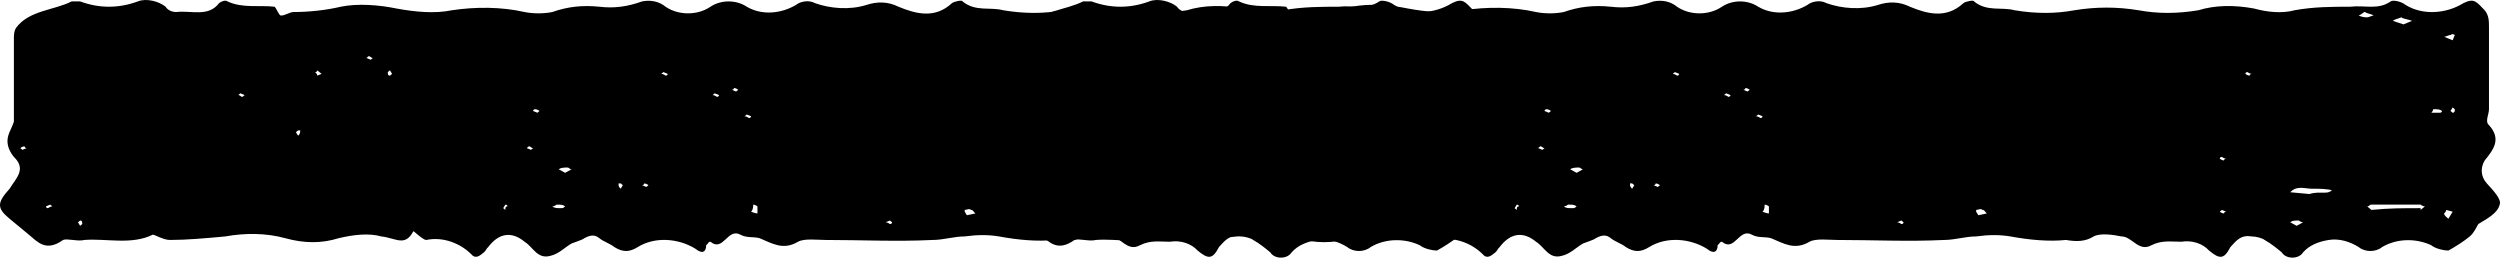
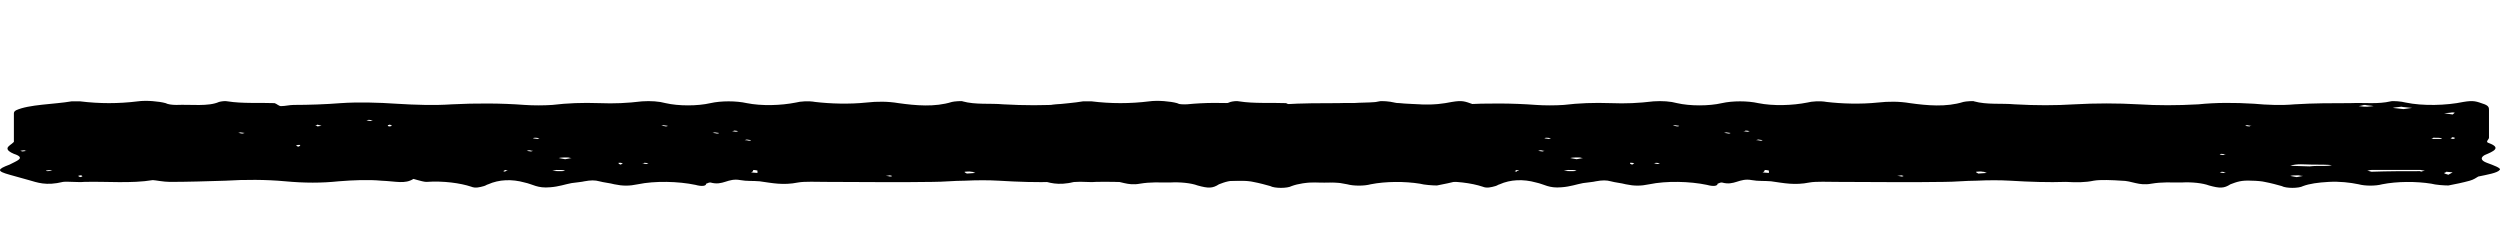
- <svg xmlns="http://www.w3.org/2000/svg" width="786" height="81" viewBox="0 0 786 81" fill="none">
-   <path d="M399.373 79.333C400.045 80.445 401.389 81 402.732 81C404.076 81 405.419 80.445 406.091 79.333C408.106 77.111 410.793 76 414.152 75.445C417.511 74.889 420.87 76 423.557 77.667C425.573 79.333 428.931 79.333 430.947 77.667C435.649 74.889 441.695 74.889 446.398 77.111C447.741 78.222 450.428 78.778 451.772 78.778C453.787 77.667 456.474 76 458.49 74.334C459.833 73.222 460.505 71.556 461.177 70.445C463.864 68.778 467.223 67.112 467.895 64.334C468.567 62.667 465.879 59.89 463.864 57.667C461.849 55.445 461.849 52.668 463.192 50.446C465.879 47.112 468.567 43.779 464.536 39.335C463.192 38.224 464.536 36.002 464.536 34.335C464.536 26.002 464.536 17.113 464.536 8.78C464.536 6.558 464.536 4.892 463.192 3.225C460.505 0.447 459.833 -0.664 456.474 1.003C451.1 4.336 443.711 4.892 438.336 1.558C436.993 0.447 434.306 -0.108 433.634 0.447C429.603 3.225 425.573 1.558 420.87 2.114C415.496 2.114 409.45 2.114 403.404 3.225C399.373 4.336 394.671 3.78 390.64 2.669C384.594 1.558 378.548 1.558 373.174 3.225C366.456 4.336 360.41 4.336 354.364 3.225C347.646 2.114 340.928 2.114 334.211 3.225C328.164 4.336 322.118 4.336 315.401 3.225C311.37 2.114 306.668 3.78 302.637 0.447C302.637 -0.108 299.95 0.447 299.278 1.003C293.904 6.003 287.858 4.336 282.483 2.114C279.125 0.447 275.766 0.447 272.407 1.558C267.033 3.225 260.987 2.669 256.284 1.003C254.269 -0.108 251.582 0.447 250.238 1.558C245.536 4.336 239.49 4.892 234.787 2.114C231.428 -0.108 226.726 -0.108 223.367 2.114C219.336 4.892 213.29 4.892 209.259 2.114C207.244 0.447 204.557 -0.108 201.87 0.447C197.167 2.114 193.137 2.669 188.434 2.114C183.06 1.558 178.358 2.114 173.655 3.78C170.968 4.336 167.609 4.336 164.922 3.78C157.532 2.114 149.471 2.114 142.081 3.225C136.707 4.336 130.661 3.78 124.615 2.669C119.241 1.558 112.523 1.003 107.149 2.114C102.446 3.225 97.072 3.78 92.37 3.78C91.026 3.78 89.683 4.892 88.339 4.892C87.667 4.892 86.996 2.669 86.324 2.114C81.621 1.558 76.247 2.669 71.545 0.447C70.873 -0.108 69.529 0.447 68.857 1.003C65.499 5.447 60.124 3.225 55.422 3.78C54.078 3.78 52.735 3.225 52.063 2.114C50.048 0.447 46.017 -0.664 43.33 0.447C37.284 2.669 31.238 2.669 25.192 0.447C24.52 0.447 23.176 0.447 22.505 0.447C17.13 3.225 9.069 3.225 5.038 8.78C4.367 9.891 4.367 11.002 4.367 12.114C4.367 16.558 4.367 20.447 4.367 24.891C4.367 29.335 4.367 33.779 4.367 38.224C3.695 40.446 2.351 42.112 2.351 44.335C2.351 46.001 3.023 47.668 4.367 49.334C8.397 53.223 5.038 56.001 3.023 59.334C-1.008 63.778 -1.008 65.445 3.023 68.778C5.038 70.445 7.054 72.111 9.069 73.778C11.756 76 14.443 79.333 19.817 75.445C21.161 74.889 24.52 76 26.535 75.445C33.253 74.889 41.314 77.111 48.032 73.778C48.704 73.778 51.391 75.445 53.407 75.445C58.781 75.445 64.827 74.889 70.873 74.334C76.919 73.222 83.637 73.222 89.683 74.889C95.729 76.556 101.103 76.556 106.477 74.889C111.18 73.778 115.882 73.222 119.913 74.334C124.615 74.889 127.302 77.667 129.989 72.667L131.333 73.778C132.005 74.334 133.348 75.445 134.02 75.445C139.394 74.334 144.769 76.556 148.127 79.889C149.471 81.555 150.815 80.445 152.158 79.333C152.83 78.778 152.83 78.222 153.502 77.667C156.861 73.222 160.891 72.667 164.922 76C167.609 77.667 168.953 81.555 172.983 80.445C175.67 79.889 177.686 77.667 179.701 76.556C181.045 76 183.06 75.445 183.732 74.889C185.747 73.778 187.091 73.778 188.434 74.889C189.778 76 191.793 76.556 193.137 77.667C195.824 79.333 197.839 79.333 200.526 77.667C205.901 74.334 213.29 74.889 218.664 78.222C220.68 79.889 222.023 79.333 222.023 77.111C222.695 76.556 222.695 76 223.367 76C227.398 79.333 228.741 71.556 232.772 73.778C234.787 74.889 236.802 74.334 238.818 74.889C242.848 76.556 246.207 78.778 250.91 76C252.925 74.889 256.956 75.445 259.643 75.445C271.063 75.445 281.812 76 293.232 75.445C296.591 75.445 299.95 74.334 303.309 74.334C307.339 73.778 310.698 73.778 314.057 74.334C320.103 75.445 326.149 76 331.523 75.445C334.882 76 337.569 76 340.257 74.334C342.272 73.222 346.303 73.778 348.99 74.334C352.349 74.334 354.364 79.333 358.395 77.111C361.754 75.445 364.441 76 367.8 76C371.158 75.445 374.517 76.556 376.533 78.778C379.892 81.555 381.235 81.555 383.25 77.667C385.266 75.445 386.609 73.778 389.968 74.334C391.312 74.334 393.327 74.889 393.999 75.445C396.014 76.556 398.03 78.222 399.373 79.333ZM428.26 4.892C427.588 4.892 426.916 5.447 426.244 5.447C425.573 5.447 424.901 5.447 423.557 4.892C424.901 4.336 424.901 3.78 425.573 3.78C426.244 4.336 427.588 4.336 428.26 4.892ZM440.352 6.558L437.665 7.669L434.306 6.558C434.978 6.003 435.649 6.003 436.993 5.447C437.665 6.003 439.008 6.003 440.352 6.558ZM453.787 11.002L453.116 12.669L450.428 11.558C451.1 11.558 451.772 11.002 452.444 11.002C453.116 10.447 453.787 11.002 453.787 11.002ZM117.226 18.224L116.554 18.78L115.21 18.224L115.882 17.669C116.554 17.669 116.554 18.224 117.226 18.224ZM389.968 23.224C389.296 23.224 389.296 23.78 389.296 23.78C388.625 23.78 387.953 23.224 387.953 23.224C387.953 23.224 387.953 22.669 388.625 22.669C388.625 22.669 389.296 23.224 389.968 23.224ZM209.931 23.224C209.931 23.224 209.931 23.78 209.259 23.78C209.259 23.78 208.588 23.224 207.916 23.224L208.588 22.669L209.931 23.224ZM123.272 23.224L122.6 23.78C121.928 23.78 121.928 23.224 121.928 22.669C121.928 22.669 121.928 22.669 122.6 22.113L123.272 23.224ZM101.103 23.224L99.759 23.78C99.759 23.78 99.759 23.224 99.088 22.669C99.088 22.669 99.759 22.669 99.759 22.113L101.103 23.224ZM167.609 34.891C167.609 34.335 168.281 34.335 168.281 34.335C168.953 34.335 169.624 34.891 169.624 34.891L168.953 35.446L167.609 34.891ZM446.398 35.446C447.07 34.891 447.07 33.779 447.07 34.335C448.413 34.335 449.085 34.335 449.757 34.891C449.757 34.891 449.757 35.446 449.085 35.446C448.413 35.446 447.07 35.446 446.398 35.446ZM232.1 28.224L231.428 28.78L230.085 28.224C230.756 28.224 230.756 27.669 230.756 27.669C231.428 27.669 232.1 28.224 232.1 28.224ZM226.054 29.891C226.054 29.891 226.054 30.446 225.382 30.446C225.382 30.446 224.71 29.891 224.039 29.891L224.71 29.335L226.054 29.891ZM76.919 29.891L76.247 30.446C75.575 30.446 75.575 29.891 74.903 29.891L75.575 29.335L76.919 29.891ZM453.787 34.335C453.787 34.891 453.787 35.446 453.116 35.446L452.444 34.891L453.116 33.779C453.787 34.335 453.787 34.335 453.787 34.335ZM236.131 36.557C236.131 36.557 236.131 37.113 235.459 37.113C235.459 37.113 234.787 36.557 234.115 36.557L234.787 36.002L236.131 36.557ZM94.385 41.001C94.385 41.557 94.385 42.112 93.713 42.668L93.041 41.557L93.713 41.001C94.385 41.001 94.385 41.001 94.385 41.001ZM167.609 46.557L166.937 47.112L165.594 46.557L166.266 46.001C166.937 46.001 166.937 46.557 167.609 46.557ZM8.397 46.557L7.054 47.112L6.382 46.557C6.382 46.557 7.054 46.001 7.725 46.001C7.725 46.001 7.725 46.557 8.397 46.557ZM381.907 49.89C381.235 49.89 381.235 50.446 381.235 50.446C380.563 50.446 379.892 49.89 379.892 49.89C379.892 49.89 379.892 49.334 380.563 49.334C380.563 49.334 381.235 49.89 381.907 49.89ZM179.701 53.223L177.686 54.334L175.67 53.223C176.342 52.668 177.686 52.668 178.358 52.668C179.029 52.668 179.029 53.223 179.701 53.223ZM238.146 67.112C237.474 67.112 236.131 66.556 236.131 66.556C236.802 66.001 236.802 64.889 236.802 64.334C237.474 64.334 238.146 64.889 238.146 64.889C238.146 66.001 238.146 66.556 238.146 67.112ZM174.999 64.334C176.342 64.334 177.014 64.334 177.686 64.889C177.014 65.445 177.014 65.445 176.342 65.445C174.999 65.445 174.327 65.445 173.655 64.889C174.327 64.889 174.999 64.334 174.999 64.334ZM14.443 64.889L15.787 64.334L16.459 64.889C15.787 64.889 15.115 65.445 15.115 65.445C14.443 65.445 14.443 64.889 14.443 64.889ZM158.204 65.445L158.876 64.334C158.876 64.334 159.548 64.334 159.548 64.889C158.876 64.889 158.876 65.445 158.876 66.001L158.204 65.445ZM194.48 58.223V57.667C194.48 57.667 194.48 57.667 195.152 57.667L195.824 58.223L195.152 59.334C194.48 58.779 194.48 58.223 194.48 58.223ZM203.885 58.223L203.213 58.779L201.87 58.223C202.542 58.223 202.542 57.667 202.542 57.667C203.213 57.667 203.885 58.223 203.885 58.223ZM415.496 59.89V59.334C414.152 61.556 411.465 59.89 408.106 61.001L402.06 60.445C404.076 58.223 406.763 59.334 408.778 59.334C411.465 59.334 413.481 59.334 415.496 59.89ZM443.039 66.001V65.445C437.665 65.445 432.962 65.445 427.588 66.001C426.916 65.445 426.916 65.445 426.244 64.889C426.916 64.889 426.916 64.334 427.588 64.334C430.275 64.334 432.29 64.334 434.978 64.334C437.665 64.334 439.68 64.334 443.039 64.334C443.039 64.334 443.711 64.889 444.382 64.889C443.711 65.445 443.039 66.001 443.039 66.001ZM303.309 66.556V66.001C303.98 66.001 304.652 65.445 305.324 66.001C305.996 66.001 305.996 66.556 306.668 67.112L303.98 67.667L303.309 66.556ZM379.892 66.556L380.563 66.001L381.907 66.556C381.235 66.556 381.235 67.112 381.235 67.112C380.563 67.112 379.892 66.556 379.892 66.556ZM453.116 66.556L451.772 68.778C451.1 68.223 450.428 67.667 450.428 67.112C450.428 67.112 451.1 66.556 451.1 66.001L453.116 66.556ZM24.52 69.889L25.192 69.334C25.863 69.334 25.863 69.889 25.863 70.445C25.863 70.445 25.863 70.445 25.192 71L24.52 69.889ZM279.796 70.445C279.796 70.445 279.125 69.889 278.453 69.889L279.796 69.334L280.468 69.889C280.468 69.889 280.468 70.445 279.796 70.445ZM406.091 69.889L404.076 71L402.06 69.889C402.732 69.334 403.404 69.334 404.747 69.334C404.747 69.334 405.419 69.889 406.091 69.889Z" fill="black" />
-   <path d="M717.373 79.333C718.045 80.445 719.389 81 720.732 81C722.076 81 723.419 80.445 724.091 79.333C726.106 77.111 728.793 76 732.152 75.445C735.511 74.889 738.87 76 741.557 77.667C743.573 79.333 746.931 79.333 748.947 77.667C753.649 74.889 759.695 74.889 764.398 77.111C765.741 78.222 768.428 78.778 769.772 78.778C771.787 77.667 774.474 76 776.49 74.334C777.833 73.222 778.505 71.556 779.177 70.445C781.864 68.778 785.223 67.112 785.895 64.334C786.567 62.667 783.879 59.89 781.864 57.667C779.849 55.445 779.849 52.668 781.192 50.446C783.879 47.112 786.567 43.779 782.536 39.335C781.192 38.224 782.536 36.002 782.536 34.335C782.536 26.002 782.536 17.113 782.536 8.78C782.536 6.558 782.536 4.892 781.192 3.225C778.505 0.447 777.833 -0.664 774.474 1.003C769.1 4.336 761.711 4.892 756.336 1.558C754.993 0.447 752.306 -0.108 751.634 0.447C747.603 3.225 743.573 1.558 738.87 2.114C733.496 2.114 727.45 2.114 721.404 3.225C717.373 4.336 712.671 3.78 708.64 2.669C702.594 1.558 696.548 1.558 691.174 3.225C684.456 4.336 678.41 4.336 672.364 3.225C665.646 2.114 658.928 2.114 652.211 3.225C646.164 4.336 640.118 4.336 633.401 3.225C629.37 2.114 624.668 3.78 620.637 0.447C620.637 -0.108 617.95 0.447 617.278 1.003C611.904 6.003 605.858 4.336 600.483 2.114C597.125 0.447 593.766 0.447 590.407 1.558C585.033 3.225 578.987 2.669 574.284 1.003C572.269 -0.108 569.582 0.447 568.238 1.558C563.536 4.336 557.49 4.892 552.787 2.114C549.428 -0.108 544.726 -0.108 541.367 2.114C537.336 4.892 531.29 4.892 527.259 2.114C525.244 0.447 522.557 -0.108 519.87 0.447C515.167 2.114 511.137 2.669 506.434 2.114C501.06 1.558 496.358 2.114 491.655 3.78C488.968 4.336 485.609 4.336 482.922 3.78C475.532 2.114 467.471 2.114 460.081 3.225C454.707 4.336 448.661 3.78 442.615 2.669C437.241 1.558 430.523 1.003 425.149 2.114C420.446 3.225 415.072 3.78 410.37 3.78C409.026 3.78 407.683 4.892 406.339 4.892C405.667 4.892 404.996 2.669 404.324 2.114C399.621 1.558 394.247 2.669 389.545 0.447C388.873 -0.108 387.529 0.447 386.857 1.003C383.499 5.447 378.124 3.225 373.422 3.78C372.078 3.78 370.735 3.225 370.063 2.114C368.048 0.447 364.017 -0.664 361.33 0.447C355.284 2.669 349.238 2.669 343.192 0.447C342.52 0.447 341.176 0.447 340.505 0.447C335.13 3.225 327.069 3.225 323.038 8.78C322.367 9.891 322.367 11.002 322.367 12.114C322.367 16.558 322.367 20.447 322.367 24.891C322.367 29.335 322.367 33.779 322.367 38.224C321.695 40.446 320.351 42.112 320.351 44.335C320.351 46.001 321.023 47.668 322.367 49.334C326.397 53.223 323.038 56.001 321.023 59.334C316.992 63.778 316.992 65.445 321.023 68.778C323.038 70.445 325.054 72.111 327.069 73.778C329.756 76 332.443 79.333 337.817 75.445C339.161 74.889 342.52 76 344.535 75.445C351.253 74.889 359.314 77.111 366.032 73.778C366.704 73.778 369.391 75.445 371.406 75.445C376.781 75.445 382.827 74.889 388.873 74.334C394.919 73.222 401.637 73.222 407.683 74.889C413.729 76.556 419.103 76.556 424.477 74.889C429.18 73.778 433.882 73.222 437.913 74.334C442.615 74.889 445.302 77.667 447.989 72.667L449.333 73.778C450.005 74.334 451.348 75.445 452.02 75.445C457.394 74.334 462.769 76.556 466.128 79.889C467.471 81.555 468.815 80.445 470.158 79.333C470.83 78.778 470.83 78.222 471.502 77.667C474.861 73.222 478.891 72.667 482.922 76C485.609 77.667 486.953 81.555 490.983 80.445C493.67 79.889 495.686 77.667 497.701 76.556C499.045 76 501.06 75.445 501.732 74.889C503.747 73.778 505.091 73.778 506.434 74.889C507.778 76 509.793 76.556 511.137 77.667C513.824 79.333 515.839 79.333 518.526 77.667C523.901 74.334 531.29 74.889 536.664 78.222C538.68 79.889 540.023 79.333 540.023 77.111C540.695 76.556 540.695 76 541.367 76C545.398 79.333 546.741 71.556 550.772 73.778C552.787 74.889 554.802 74.334 556.818 74.889C560.848 76.556 564.207 78.778 568.91 76C570.925 74.889 574.956 75.445 577.643 75.445C589.063 75.445 599.812 76 611.232 75.445C614.591 75.445 617.95 74.334 621.309 74.334C625.339 73.778 628.698 73.778 632.057 74.334C638.103 75.445 644.149 76 649.523 75.445C652.882 76 655.569 76 658.257 74.334C660.272 73.222 664.303 73.778 666.99 74.334C670.349 74.334 672.364 79.333 676.395 77.111C679.753 75.445 682.441 76 685.799 76C689.158 75.445 692.517 76.556 694.533 78.778C697.892 81.555 699.235 81.555 701.25 77.667C703.266 75.445 704.609 73.778 707.968 74.334C709.312 74.334 711.327 74.889 711.999 75.445C714.014 76.556 716.03 78.222 717.373 79.333ZM746.26 4.892C745.588 4.892 744.916 5.447 744.244 5.447C743.573 5.447 742.901 5.447 741.557 4.892C742.901 4.336 742.901 3.78 743.573 3.78C744.244 4.336 745.588 4.336 746.26 4.892ZM758.352 6.558L755.665 7.669L752.306 6.558C752.978 6.003 753.649 6.003 754.993 5.447C755.665 6.003 757.008 6.003 758.352 6.558ZM771.787 11.002L771.116 12.669L768.428 11.558C769.1 11.558 769.772 11.002 770.444 11.002C771.116 10.447 771.787 11.002 771.787 11.002ZM435.226 18.224L434.554 18.78L433.21 18.224L433.882 17.669C434.554 17.669 434.554 18.224 435.226 18.224ZM707.968 23.224C707.296 23.224 707.297 23.78 707.297 23.78C706.625 23.78 705.953 23.224 705.953 23.224C705.953 23.224 705.953 22.669 706.625 22.669C706.625 22.669 707.296 23.224 707.968 23.224ZM527.931 23.224C527.931 23.224 527.931 23.78 527.259 23.78C527.259 23.78 526.588 23.224 525.916 23.224L526.588 22.669L527.931 23.224ZM441.272 23.224L440.6 23.78C439.928 23.78 439.928 23.224 439.928 22.669C439.928 22.669 439.928 22.669 440.6 22.113L441.272 23.224ZM419.103 23.224L417.759 23.78C417.759 23.78 417.759 23.224 417.088 22.669C417.088 22.669 417.759 22.669 417.759 22.113L419.103 23.224ZM485.609 34.891C485.609 34.335 486.281 34.335 486.281 34.335C486.953 34.335 487.624 34.891 487.624 34.891L486.953 35.446L485.609 34.891ZM764.398 35.446C765.07 34.891 765.07 33.779 765.07 34.335C766.413 34.335 767.085 34.335 767.757 34.891C767.757 34.891 767.757 35.446 767.085 35.446C766.413 35.446 765.07 35.446 764.398 35.446ZM550.1 28.224L549.428 28.78L548.085 28.224C548.756 28.224 548.756 27.669 548.756 27.669C549.428 27.669 550.1 28.224 550.1 28.224ZM544.054 29.891C544.054 29.891 544.054 30.446 543.382 30.446C543.382 30.446 542.71 29.891 542.039 29.891L542.71 29.335L544.054 29.891ZM394.919 29.891L394.247 30.446C393.575 30.446 393.575 29.891 392.903 29.891L393.575 29.335L394.919 29.891ZM771.787 34.335C771.787 34.891 771.787 35.446 771.116 35.446L770.444 34.891L771.116 33.779C771.787 34.335 771.787 34.335 771.787 34.335ZM554.131 36.557C554.131 36.557 554.131 37.113 553.459 37.113C553.459 37.113 552.787 36.557 552.115 36.557L552.787 36.002L554.131 36.557ZM412.385 41.001C412.385 41.557 412.385 42.112 411.713 42.668L411.042 41.557L411.713 41.001C412.385 41.001 412.385 41.001 412.385 41.001ZM485.609 46.557L484.937 47.112L483.594 46.557L484.266 46.001C484.937 46.001 484.937 46.557 485.609 46.557ZM326.397 46.557L325.054 47.112L324.382 46.557C324.382 46.557 325.054 46.001 325.725 46.001C325.725 46.001 325.725 46.557 326.397 46.557ZM699.907 49.89C699.235 49.89 699.235 50.446 699.235 50.446C698.563 50.446 697.892 49.89 697.892 49.89C697.892 49.89 697.892 49.334 698.563 49.334C698.563 49.334 699.235 49.89 699.907 49.89ZM497.701 53.223L495.686 54.334L493.67 53.223C494.342 52.668 495.686 52.668 496.358 52.668C497.029 52.668 497.029 53.223 497.701 53.223ZM556.146 67.112C555.474 67.112 554.131 66.556 554.131 66.556C554.802 66.001 554.802 64.889 554.802 64.334C555.474 64.334 556.146 64.889 556.146 64.889C556.146 66.001 556.146 66.556 556.146 67.112ZM492.999 64.334C494.342 64.334 495.014 64.334 495.686 64.889C495.014 65.445 495.014 65.445 494.342 65.445C492.999 65.445 492.327 65.445 491.655 64.889C492.327 64.889 492.999 64.334 492.999 64.334ZM332.443 64.889L333.787 64.334L334.459 64.889C333.787 64.889 333.115 65.445 333.115 65.445C332.443 65.445 332.443 64.889 332.443 64.889ZM476.204 65.445L476.876 64.334C476.876 64.334 477.548 64.334 477.548 64.889C476.876 64.889 476.876 65.445 476.876 66.001L476.204 65.445ZM512.48 58.223V57.667C512.48 57.667 512.48 57.667 513.152 57.667L513.824 58.223L513.152 59.334C512.48 58.779 512.48 58.223 512.48 58.223ZM521.885 58.223L521.213 58.779L519.87 58.223C520.542 58.223 520.542 57.667 520.542 57.667C521.213 57.667 521.885 58.223 521.885 58.223ZM733.496 59.89V59.334C732.152 61.556 729.465 59.89 726.106 61.001L720.06 60.445C722.076 58.223 724.763 59.334 726.778 59.334C729.465 59.334 731.481 59.334 733.496 59.89ZM761.039 66.001V65.445C755.665 65.445 750.962 65.445 745.588 66.001C744.916 65.445 744.916 65.445 744.244 64.889C744.916 64.889 744.916 64.334 745.588 64.334C748.275 64.334 750.29 64.334 752.978 64.334C755.665 64.334 757.68 64.334 761.039 64.334C761.039 64.334 761.711 64.889 762.382 64.889C761.711 65.445 761.039 66.001 761.039 66.001ZM621.309 66.556V66.001C621.98 66.001 622.652 65.445 623.324 66.001C623.996 66.001 623.996 66.556 624.668 67.112L621.98 67.667L621.309 66.556ZM697.892 66.556L698.563 66.001L699.907 66.556C699.235 66.556 699.235 67.112 699.235 67.112C698.563 67.112 697.892 66.556 697.892 66.556ZM771.116 66.556L769.772 68.778C769.1 68.223 768.428 67.667 768.428 67.112C768.428 67.112 769.1 66.556 769.1 66.001L771.116 66.556ZM342.52 69.889L343.192 69.334C343.864 69.334 343.863 69.889 343.863 70.445C343.863 70.445 343.864 70.445 343.192 71L342.52 69.889ZM597.796 70.445C597.796 70.445 597.125 69.889 596.453 69.889L597.796 69.334L598.468 69.889C598.468 69.889 598.468 70.445 597.796 70.445ZM724.091 69.889L722.076 71L720.06 69.889C720.732 69.334 721.404 69.334 722.747 69.334C722.747 69.334 723.419 69.889 724.091 69.889Z" fill="black" />
+ <svg xmlns="http://www.w3.org/2000/svg" width="240" height="24" viewBox="0 0 6422 124" fill="none">
+   <path d="M3263.07 218.882C3268.56 221.947 3279.54 223.48 3290.52 223.48C3301.49 223.48 3312.47 221.947 3317.96 218.882C3334.43 212.751 3356.38 209.685 3383.82 208.153C3411.27 206.62 3438.71 209.685 3460.67 214.284C3477.13 218.882 3504.58 218.882 3521.04 214.284C3559.47 206.62 3608.86 206.62 3647.29 212.751C3658.26 215.816 3680.22 217.349 3691.2 217.349C3707.66 214.284 3729.62 209.685 3746.08 205.087C3757.06 202.022 3762.55 197.423 3768.04 194.358C3789.99 189.76 3817.44 185.162 3822.93 177.498C3828.42 172.9 3806.46 165.236 3789.99 159.105C3773.53 152.974 3773.53 145.311 3784.51 139.18C3806.46 129.983 3828.42 120.787 3795.48 108.525C3784.5 105.46 3795.48 99.329 3795.48 94.731C3795.48 71.74 3795.48 47.216 3795.48 24.225C3795.48 18.094 3795.48 13.496 3784.51 8.898C3762.55 1.234 3757.06 -1.832 3729.62 2.767C3685.71 11.963 3625.33 13.496 3581.42 4.299C3570.44 1.234 3548.49 -0.299 3543 1.234C3510.07 8.898 3477.13 4.299 3438.71 5.832C3394.8 5.832 3345.4 5.832 3296 8.898C3263.07 11.963 3224.65 10.43 3191.72 7.365C3142.32 4.299 3092.92 4.299 3049.01 8.898C2994.12 11.963 2944.72 11.963 2895.32 8.898C2840.44 5.832 2785.55 5.832 2730.66 8.898C2681.26 11.963 2631.86 11.963 2576.98 8.898C2544.04 5.832 2505.62 10.43 2472.69 1.234C2472.69 -0.299 2450.73 1.234 2445.25 2.767C2401.34 16.561 2351.94 11.963 2308.03 5.832C2280.58 1.234 2253.14 1.234 2225.7 4.299C2181.79 8.898 2132.39 7.365 2093.96 2.767C2077.5 -0.299 2055.54 1.234 2044.57 4.299C2006.14 11.963 1956.75 13.496 1918.32 5.832C1890.88 -0.299 1852.46 -0.299 1825.02 5.832C1792.08 13.496 1742.68 13.496 1709.75 5.832C1693.28 1.234 1671.33 -0.299 1649.37 1.234C1610.95 5.832 1578.02 7.365 1539.6 5.832C1495.69 4.299 1457.27 5.832 1418.85 10.43C1396.89 11.963 1369.45 11.963 1347.49 10.43C1287.12 5.832 1221.25 5.832 1160.87 8.898C1116.96 11.963 1067.57 10.43 1018.17 7.365C974.256 4.299 919.368 2.767 875.458 5.832C837.037 8.898 793.127 10.43 754.705 10.43C743.728 10.43 732.75 13.496 721.773 13.496C716.284 13.496 710.795 7.365 705.307 5.832C666.885 4.299 622.975 7.365 584.554 1.234C579.065 -0.299 568.087 1.234 562.599 2.767C535.155 15.028 491.244 8.898 452.823 10.43C441.846 10.43 430.868 8.898 425.379 5.832C408.913 1.234 375.981 -1.832 354.025 1.234C304.627 7.365 255.228 7.365 205.829 1.234C200.34 1.234 189.362 1.234 183.874 1.234C139.964 8.898 74.098 8.898 41.166 24.225C35.677 27.29 35.677 30.356 35.677 33.421C35.677 45.683 35.677 56.412 35.677 68.674C35.677 80.936 35.677 93.198 35.677 105.46C30.188 111.591 19.211 116.189 19.211 122.32C19.211 126.918 24.699 131.516 35.677 136.114C68.61 146.843 41.166 154.507 24.699 163.703C-8.233 175.965 -8.233 180.563 24.699 189.76C41.166 194.358 57.632 198.956 74.098 203.554C96.053 209.685 118.009 218.882 161.918 208.153C172.896 206.62 200.34 209.685 216.806 208.153C271.694 206.62 337.559 212.751 392.447 203.554C397.936 203.554 419.891 208.153 436.357 208.153C480.267 208.153 529.666 206.62 579.065 205.087C628.464 202.022 683.352 202.022 732.75 206.62C782.149 211.218 826.06 211.218 869.969 206.62C908.391 203.554 946.812 202.022 979.745 205.087C1018.17 206.62 1040.12 214.284 1062.08 200.489L1073.05 203.554C1078.54 205.087 1089.52 208.153 1095.01 208.153C1138.92 205.087 1182.83 211.218 1210.27 220.414C1221.25 225.013 1232.23 221.947 1243.21 218.882C1248.69 217.349 1248.69 215.816 1254.18 214.284C1281.63 202.022 1314.56 200.489 1347.49 209.685C1369.45 214.283 1380.42 225.013 1413.36 221.947C1435.31 220.414 1451.78 214.284 1468.25 211.218C1479.22 209.685 1495.69 208.153 1501.18 206.62C1517.64 203.554 1528.62 203.554 1539.6 206.62C1550.58 209.685 1567.04 211.218 1578.02 214.284C1599.98 218.882 1616.44 218.882 1638.4 214.284C1682.31 205.087 1742.68 206.62 1786.59 215.816C1803.06 220.414 1814.04 218.882 1814.04 212.751C1819.53 211.218 1819.53 209.685 1825.02 209.685C1857.95 218.882 1868.93 197.423 1901.86 203.554C1918.32 206.62 1934.79 205.087 1951.26 206.62C1984.19 211.218 2011.63 217.349 2050.05 209.685C2066.52 206.62 2099.45 208.153 2121.41 208.153C2214.72 208.153 2302.54 209.685 2395.85 208.153C2423.29 208.153 2450.73 205.087 2478.18 205.087C2511.11 203.554 2538.55 203.554 2566 205.087C2615.4 208.153 2664.8 209.685 2708.71 208.153C2736.15 209.685 2758.11 209.685 2780.06 205.087C2796.53 202.022 2829.46 203.554 2851.41 205.087C2878.86 205.087 2895.32 218.882 2928.26 212.751C2955.7 208.153 2977.66 209.685 3005.1 209.685C3032.54 208.153 3059.99 211.218 3076.45 217.349C3103.9 225.013 3114.88 225.013 3131.34 214.284C3147.81 208.153 3158.79 203.554 3186.23 205.087C3197.21 205.087 3213.67 206.62 3219.16 208.153C3235.63 211.218 3252.09 215.816 3263.07 218.882ZM3499.09 13.496C3493.6 13.496 3488.11 15.028 3482.62 15.028C3477.13 15.028 3471.65 15.028 3460.67 13.496C3471.65 11.963 3471.65 10.43 3477.13 10.43C3482.62 11.963 3493.6 11.963 3499.09 13.496ZM3597.89 18.094L3575.93 21.159L3548.49 18.094C3553.98 16.561 3559.47 16.561 3570.44 15.028C3575.93 16.561 3586.91 16.561 3597.89 18.094ZM3707.66 30.356L3702.17 34.954L3680.22 31.889C3685.71 31.889 3691.2 30.356 3696.68 30.356C3702.17 28.823 3707.66 30.356 3707.66 30.356ZM957.79 50.281L952.301 51.814L941.323 50.281L946.812 48.749C952.301 48.749 952.301 50.281 957.79 50.281ZM3186.23 64.076C3180.74 64.076 3180.74 65.609 3180.74 65.609C3175.25 65.609 3169.76 64.076 3169.76 64.076C3169.76 64.076 3169.76 62.543 3175.25 62.543C3175.25 62.543 3180.74 64.076 3186.23 64.076ZM1715.24 64.076C1715.24 64.076 1715.24 65.609 1709.75 65.609C1709.75 65.609 1704.26 64.076 1698.77 64.076L1704.26 62.543L1715.24 64.076ZM1007.19 64.076L1001.7 65.609C996.211 65.609 996.211 64.076 996.211 62.543C996.211 62.543 996.211 62.543 1001.7 61.01L1007.19 64.076ZM826.06 64.076L815.082 65.609C815.082 65.609 815.082 64.076 809.593 62.543C809.593 62.543 815.082 62.543 815.082 61.01L826.06 64.076ZM1369.45 96.263C1369.45 94.731 1374.94 94.731 1374.94 94.731C1380.42 94.731 1385.91 96.263 1385.91 96.263L1380.43 97.796L1369.45 96.263ZM3647.29 97.796C3652.77 96.263 3652.77 93.198 3652.77 94.731C3663.75 94.731 3669.24 94.731 3674.73 96.263C3674.73 96.263 3674.73 97.796 3669.24 97.796C3663.75 97.796 3652.77 97.796 3647.29 97.796ZM1896.37 77.871L1890.88 79.403L1879.9 77.871C1885.39 77.871 1885.39 76.338 1885.39 76.338C1890.88 76.338 1896.37 77.871 1896.37 77.871ZM1846.97 82.469C1846.97 82.469 1846.97 84.001 1841.48 84.001C1841.48 84.001 1835.99 82.469 1830.5 82.469L1835.99 80.936L1846.97 82.469ZM628.464 82.469L622.975 84.001C617.486 84.001 617.486 82.469 611.997 82.469L617.486 80.936L628.464 82.469ZM3707.66 94.731C3707.66 96.263 3707.66 97.796 3702.17 97.796L3696.68 96.263L3702.17 93.198C3707.66 94.731 3707.66 94.731 3707.66 94.731ZM1929.3 100.861C1929.3 100.861 1929.3 102.394 1923.81 102.394C1923.81 102.394 1918.32 100.861 1912.84 100.861L1918.32 99.329L1929.3 100.861ZM771.172 113.123C771.172 114.656 771.172 116.189 765.683 117.721L760.194 114.656L765.683 113.123C771.172 113.123 771.172 113.123 771.172 113.123ZM1369.45 128.451L1363.96 129.983L1352.98 128.451L1358.47 126.918C1363.96 126.918 1363.96 128.451 1369.45 128.451ZM68.61 128.451L57.632 129.983L52.143 128.451C52.143 128.451 57.632 126.918 63.121 126.918C63.121 126.918 63.121 128.451 68.61 128.451ZM3120.36 137.647C3114.88 137.647 3114.88 139.18 3114.88 139.18C3109.39 139.18 3103.9 137.647 3103.9 137.647C3103.9 137.647 3103.9 136.114 3109.39 136.114C3109.39 136.114 3114.88 137.647 3120.36 137.647ZM1468.25 146.843L1451.78 149.909L1435.31 146.843C1440.8 145.311 1451.78 145.311 1457.27 145.311C1462.76 145.311 1462.76 146.843 1468.25 146.843ZM1945.77 185.162C1940.28 185.162 1929.3 183.629 1929.3 183.629C1934.79 182.096 1934.79 179.031 1934.79 177.498C1940.28 177.498 1945.77 179.031 1945.77 179.031C1945.77 182.096 1945.77 183.629 1945.77 185.162ZM1429.82 177.498C1440.8 177.498 1446.29 177.498 1451.78 179.031C1446.29 180.563 1446.29 180.563 1440.8 180.563C1429.82 180.563 1424.34 180.563 1418.85 179.031C1424.34 179.031 1429.82 177.498 1429.82 177.498ZM118.009 179.031L128.986 177.498L134.475 179.031C128.986 179.031 123.497 180.563 123.497 180.563C118.009 180.563 118.009 179.031 118.009 179.031ZM1292.6 180.563L1298.09 177.498C1298.09 177.498 1303.58 177.498 1303.58 179.031C1298.09 179.031 1298.09 180.563 1298.09 182.096L1292.6 180.563ZM1589 160.638V159.105C1589 159.105 1589 159.105 1594.49 159.105L1599.98 160.638L1594.49 163.703C1589 162.171 1589 160.638 1589 160.638ZM1665.84 160.638L1660.35 162.171L1649.37 160.638C1654.86 160.638 1654.86 159.105 1654.86 159.105C1660.35 159.105 1665.84 160.638 1665.84 160.638ZM3394.8 165.236V163.703C3383.83 169.834 3361.87 165.236 3334.43 168.302L3285.03 166.769C3301.49 160.638 3323.45 163.703 3339.91 163.703C3361.87 163.703 3378.34 163.703 3394.8 165.236ZM3619.84 182.096V180.563C3575.93 180.563 3537.51 180.563 3493.6 182.096C3488.11 180.563 3488.11 180.563 3482.62 179.031C3488.11 179.031 3488.11 177.498 3493.6 177.498C3515.56 177.498 3532.02 177.498 3553.98 177.498C3575.93 177.498 3592.4 177.498 3619.84 177.498C3619.84 177.498 3625.33 179.031 3630.82 179.031C3625.33 180.563 3619.84 182.096 3619.84 182.096ZM2478.18 183.629V182.096C2483.67 182.096 2489.16 180.563 2494.64 182.096C2500.13 182.096 2500.13 183.629 2505.62 185.162L2483.67 186.694L2478.18 183.629ZM3103.9 183.629L3109.39 182.096L3120.36 183.629C3114.88 183.629 3114.88 185.162 3114.88 185.162C3109.39 185.162 3103.9 183.629 3103.9 183.629ZM3702.17 183.629L3691.2 189.76C3685.71 188.227 3680.22 186.694 3680.22 185.162C3680.22 185.162 3685.71 183.629 3685.71 182.096L3702.17 183.629ZM200.34 192.825L205.829 191.293C211.317 191.293 211.317 192.825 211.317 194.358C211.317 194.358 211.317 194.358 205.829 195.891L200.34 192.825ZM2286.07 194.358C2286.07 194.358 2280.58 192.825 2275.09 192.825L2286.07 191.293L2291.56 192.825C2291.56 192.825 2291.56 194.358 2286.07 194.358ZM3317.96 192.825L3301.49 195.891L3285.03 192.825C3290.52 191.293 3296.01 191.293 3306.98 191.293C3306.98 191.293 3312.47 192.825 3317.96 192.825Z" fill="black" />
+   <path d="M5861.29 218.882C5866.77 221.947 5877.75 223.48 5888.73 223.48C5899.71 223.48 5910.69 221.947 5916.17 218.882C5932.64 212.751 5954.59 209.685 5982.04 208.153C6009.48 206.62 6036.93 209.685 6058.88 214.284C6075.35 218.882 6102.79 218.882 6119.26 214.284C6157.68 206.62 6207.08 206.62 6245.5 212.751C6256.48 215.816 6278.43 217.349 6289.41 217.349C6305.88 214.284 6327.83 209.685 6344.3 205.087C6355.27 202.022 6360.76 197.423 6366.25 194.358C6388.21 189.76 6415.65 185.162 6421.14 177.498C6426.63 172.9 6404.67 165.236 6388.21 159.105C6371.74 152.974 6371.74 145.311 6382.72 139.18C6404.67 129.983 6426.63 120.787 6393.7 108.525C6382.72 105.46 6393.7 99.329 6393.7 94.731C6393.7 71.74 6393.7 47.216 6393.7 24.225C6393.7 18.094 6393.7 13.496 6382.72 8.898C6360.76 1.234 6355.27 -1.832 6327.83 2.767C6283.92 11.963 6223.54 13.496 6179.63 4.299C6168.66 1.234 6146.7 -0.299 6141.21 1.234C6108.28 8.898 6075.35 4.299 6036.93 5.832C5993.02 5.832 5943.62 5.832 5894.22 8.898C5861.29 11.963 5822.86 10.43 5789.93 7.365C5740.53 4.299 5691.13 4.299 5647.22 8.898C5592.34 11.963 5542.94 11.963 5493.54 8.898C5438.65 5.832 5383.76 5.832 5328.88 8.898C5279.48 11.963 5230.08 11.963 5175.19 8.898C5142.26 5.832 5103.84 10.43 5070.9 1.234C5070.9 -0.299 5048.95 1.234 5043.46 2.767C4999.55 16.561 4950.15 11.963 4906.24 5.832C4878.8 1.234 4851.35 1.234 4823.91 4.299C4780 8.898 4730.6 7.365 4692.18 2.767C4675.71 -0.299 4653.76 1.234 4642.78 4.299C4604.36 11.963 4554.96 13.496 4516.54 5.832C4489.09 -0.299 4450.67 -0.299 4423.23 5.832C4390.3 13.496 4340.9 13.496 4307.96 5.832C4291.5 1.234 4269.54 -0.299 4247.59 1.234C4209.17 5.832 4176.23 7.365 4137.81 5.832C4093.9 4.299 4055.48 5.832 4017.06 10.43C3995.1 11.963 3967.66 11.963 3945.71 10.43C3885.33 5.832 3819.46 5.832 3759.09 8.898C3715.18 11.963 3665.78 10.43 3616.38 7.365C3572.47 4.299 3517.58 2.767 3473.67 5.832C3435.25 8.898 3391.34 10.43 3352.92 10.43C3341.94 10.43 3330.96 13.496 3319.99 13.496C3314.5 13.496 3309.01 7.365 3303.52 5.832C3265.1 4.299 3221.19 7.365 3182.77 1.234C3177.28 -0.299 3166.3 1.234 3160.81 2.767C3133.37 15.028 3089.46 8.898 3051.04 10.43C3040.06 10.43 3029.08 8.898 3023.59 5.832C3007.13 1.234 2974.19 -1.832 2952.24 1.234C2902.84 7.365 2853.44 7.365 2804.04 1.234C2798.55 1.234 2787.58 1.234 2782.09 1.234C2738.18 8.898 2672.31 8.898 2639.38 24.225C2633.89 27.29 2633.89 30.356 2633.89 33.421C2633.89 45.683 2633.89 56.412 2633.89 68.674C2633.89 80.936 2633.89 93.198 2633.89 105.46C2628.4 111.591 2617.42 116.189 2617.42 122.32C2617.42 126.918 2622.91 131.516 2633.89 136.114C2666.82 146.843 2639.38 154.507 2622.91 163.703C2589.98 175.965 2589.98 180.563 2622.91 189.76C2639.38 194.358 2655.85 198.956 2672.31 203.554C2694.27 209.685 2716.22 218.882 2760.13 208.153C2771.11 206.62 2798.55 209.685 2815.02 208.153C2869.91 206.62 2935.77 212.751 2990.66 203.554C2996.15 203.554 3018.1 208.153 3034.57 208.153C3078.48 208.153 3127.88 206.62 3177.28 205.087C3226.68 202.022 3281.57 202.022 3330.96 206.62C3380.36 211.218 3424.27 211.218 3468.18 206.62C3506.6 203.554 3545.03 202.022 3577.96 205.087C3616.38 206.62 3638.33 214.284 3660.29 200.489L3671.27 203.554C3676.76 205.087 3687.73 208.153 3693.22 208.153C3737.13 205.087 3781.04 211.218 3808.49 220.414C3819.46 225.013 3830.44 221.947 3841.42 218.882C3846.91 217.349 3846.91 215.816 3852.4 214.284C3879.84 202.022 3912.77 200.489 3945.71 209.685C3967.66 214.283 3978.64 225.013 4011.57 221.947C4033.53 220.414 4049.99 214.284 4066.46 211.218C4077.44 209.685 4093.9 208.153 4099.39 206.62C4115.86 203.554 4126.84 203.554 4137.81 206.62C4148.79 209.685 4165.26 211.218 4176.23 214.284C4198.19 218.882 4214.66 218.882 4236.61 214.284C4280.52 205.087 4340.9 206.62 4384.81 215.816C4401.27 220.414 4412.25 218.882 4412.25 212.751C4417.74 211.218 4417.74 209.685 4423.23 209.685C4456.16 218.882 4467.14 197.423 4500.07 203.554C4516.54 206.62 4533 205.087 4549.47 206.62C4582.4 211.218 4609.85 217.349 4648.27 209.685C4664.73 206.62 4697.67 208.153 4719.62 208.153C4812.93 208.153 4900.75 209.685 4994.06 208.153C5021.5 208.153 5048.95 205.087 5076.39 205.087C5109.32 203.554 5136.77 203.554 5164.21 205.087C5213.61 208.153 5263.01 209.685 5306.92 208.153C5334.36 209.685 5356.32 209.685 5378.27 205.087C5394.74 202.022 5427.67 203.554 5449.63 205.087C5477.07 205.087 5493.54 218.882 5526.47 212.751C5553.91 208.153 5575.87 209.685 5603.31 209.685C5630.76 208.153 5658.2 211.218 5674.67 217.349C5702.11 225.013 5713.09 225.013 5729.56 214.284C5746.02 208.153 5757 203.554 5784.44 205.087C5795.42 205.087 5811.89 206.62 5817.38 208.153C5833.84 211.218 5850.31 215.816 5861.29 218.882ZM6097.3 13.496C6091.81 13.496 6086.33 15.028 6080.84 15.028C6075.35 15.028 6069.86 15.028 6058.88 13.496C6069.86 11.963 6069.86 10.43 6075.35 10.43C6080.84 11.963 6091.81 11.963 6097.3 13.496ZM6196.1 18.094L6174.15 21.159L6146.7 18.094C6152.19 16.561 6157.68 16.561 6168.66 15.028C6174.15 16.561 6185.12 16.561 6196.1 18.094ZM6305.88 30.356L6300.39 34.954L6278.43 31.889C6283.92 31.889 6289.41 30.356 6294.9 30.356C6300.39 28.823 6305.88 30.356 6305.88 30.356ZM3556 50.281L3550.51 51.814L3539.54 50.281L3545.03 48.749C3550.51 48.749 3550.52 50.281 3556 50.281ZM5784.44 64.076C5778.95 64.076 5778.95 65.609 5778.95 65.609C5773.47 65.609 5767.98 64.076 5767.98 64.076C5767.98 64.076 5767.98 62.543 5773.47 62.543C5773.47 62.543 5778.95 64.076 5784.44 64.076ZM4313.45 64.076C4313.45 64.076 4313.45 65.609 4307.96 65.609C4307.96 65.609 4302.48 64.076 4296.99 64.076L4302.48 62.543L4313.45 64.076ZM3605.4 64.076L3599.91 65.609C3594.42 65.609 3594.42 64.076 3594.42 62.543C3594.42 62.543 3594.42 62.543 3599.91 61.01L3605.4 64.076ZM3424.27 64.076L3413.3 65.609C3413.3 65.609 3413.3 64.076 3407.81 62.543C3407.81 62.543 3413.3 62.543 3413.3 61.01L3424.27 64.076ZM3967.66 96.263C3967.66 94.731 3973.15 94.731 3973.15 94.731C3978.64 94.731 3984.13 96.263 3984.13 96.263L3978.64 97.796L3967.66 96.263ZM6245.5 97.796C6250.99 96.263 6250.99 93.198 6250.99 94.731C6261.97 94.731 6267.46 94.731 6272.94 96.263C6272.94 96.263 6272.94 97.796 6267.46 97.796C6261.97 97.796 6250.99 97.796 6245.5 97.796ZM4494.58 77.871L4489.09 79.403L4478.12 77.871C4483.61 77.871 4483.61 76.338 4483.61 76.338C4489.09 76.338 4494.58 77.871 4494.58 77.871ZM4445.18 82.469C4445.18 82.469 4445.18 84.001 4439.7 84.001C4439.7 84.001 4434.21 82.469 4428.72 82.469L4434.21 80.936L4445.18 82.469ZM3226.68 82.469L3221.19 84.001C3215.7 84.001 3215.7 82.469 3210.21 82.469L3215.7 80.936L3226.68 82.469ZM6305.88 94.731C6305.88 96.263 6305.88 97.796 6300.39 97.796L6294.9 96.263L6300.39 93.198C6305.88 94.731 6305.88 94.731 6305.88 94.731ZM4527.52 100.861C4527.52 100.861 4527.52 102.394 4522.03 102.394C4522.03 102.394 4516.54 100.861 4511.05 100.861L4516.54 99.329L4527.52 100.861ZM3369.39 113.123C3369.39 114.656 3369.39 116.189 3363.9 117.721L3358.41 114.656L3363.9 113.123C3369.39 113.123 3369.39 113.123 3369.39 113.123ZM3967.66 128.451L3962.17 129.983L3951.19 128.451L3956.68 126.918C3962.17 126.918 3962.17 128.451 3967.66 128.451ZM2666.82 128.451L2655.85 129.983L2650.36 128.451C2650.36 128.451 2655.85 126.918 2661.33 126.918C2661.33 126.918 2661.33 128.451 2666.82 128.451ZM5718.58 137.647C5713.09 137.647 5713.09 139.18 5713.09 139.18C5707.6 139.18 5702.11 137.647 5702.11 137.647C5702.11 137.647 5702.11 136.114 5707.6 136.114C5707.6 136.114 5713.09 137.647 5718.58 137.647ZM4066.46 146.843L4049.99 149.909L4033.53 146.843C4039.02 145.311 4049.99 145.311 4055.48 145.311C4060.97 145.311 4060.97 146.843 4066.46 146.843ZM4543.98 185.162C4538.49 185.162 4527.52 183.629 4527.52 183.629C4533 182.096 4533 179.031 4533 177.498C4538.49 177.498 4543.98 179.031 4543.98 179.031C4543.98 182.096 4543.98 183.629 4543.98 185.162ZM4028.04 177.498C4039.02 177.498 4044.5 177.498 4049.99 179.031C4044.5 180.563 4044.5 180.563 4039.02 180.563C4028.04 180.563 4022.55 180.563 4017.06 179.031C4022.55 179.031 4028.04 177.498 4028.04 177.498ZM2716.22 179.031L2727.2 177.498L2732.69 179.031C2727.2 179.031 2721.71 180.563 2721.71 180.563C2716.22 180.563 2716.22 179.031 2716.22 179.031ZM3890.82 180.563L3896.31 177.498C3896.31 177.498 3901.8 177.498 3901.8 179.031C3896.31 179.031 3896.31 180.563 3896.31 182.096L3890.82 180.563ZM4187.21 160.638V159.105C4187.21 159.105 4187.21 159.105 4192.7 159.105L4198.19 160.638L4192.7 163.703C4187.21 162.171 4187.21 160.638 4187.21 160.638ZM4264.05 160.638L4258.57 162.171L4247.59 160.638C4253.08 160.638 4253.08 159.105 4253.08 159.105C4258.57 159.105 4264.05 160.638 4264.05 160.638ZM5993.02 165.236V163.703C5982.04 169.834 5960.08 165.236 5932.64 168.302L5883.24 166.769C5899.71 160.638 5921.66 163.703 5938.13 163.703C5960.08 163.703 5976.55 163.703 5993.02 165.236ZM6218.06 182.096V180.563C6174.15 180.563 6135.72 180.563 6091.81 182.096C6086.33 180.563 6086.33 180.563 6080.84 179.031C6086.33 179.031 6086.33 177.498 6091.81 177.498C6113.77 177.498 6130.24 177.498 6152.19 177.498C6174.15 177.498 6190.61 177.498 6218.06 177.498C6218.06 177.498 6223.54 179.031 6229.03 179.031C6223.54 180.563 6218.06 182.096 6218.06 182.096ZM5076.39 183.629V182.096C5081.88 182.096 5087.37 180.563 5092.86 182.096C5098.35 182.096 5098.35 183.629 5103.84 185.162L5081.88 186.694L5076.39 183.629ZM5702.11 183.629L5707.6 182.096L5718.58 183.629C5713.09 183.629 5713.09 185.162 5713.09 185.162C5707.6 185.162 5702.11 183.629 5702.11 183.629ZM6300.39 183.629L6289.41 189.76C6283.92 188.227 6278.43 186.694 6278.43 185.162C6278.43 185.162 6283.92 183.629 6283.92 182.096L6300.39 183.629ZM2798.55 192.825L2804.04 191.293C2809.53 191.293 2809.53 192.825 2809.53 194.358C2809.53 194.358 2809.53 194.358 2804.04 195.891L2798.55 192.825ZM4884.29 194.358C4884.29 194.358 4878.8 192.825 4873.31 192.825L4884.29 191.293L4889.77 192.825C4889.77 192.825 4889.77 194.358 4884.29 194.358ZM5916.17 192.825L5899.71 195.891L5883.24 192.825C5888.73 191.293 5894.22 191.293 5905.2 191.293C5905.2 191.293 5910.69 192.825 5916.17 192.825Z" fill="black" />
</svg>
